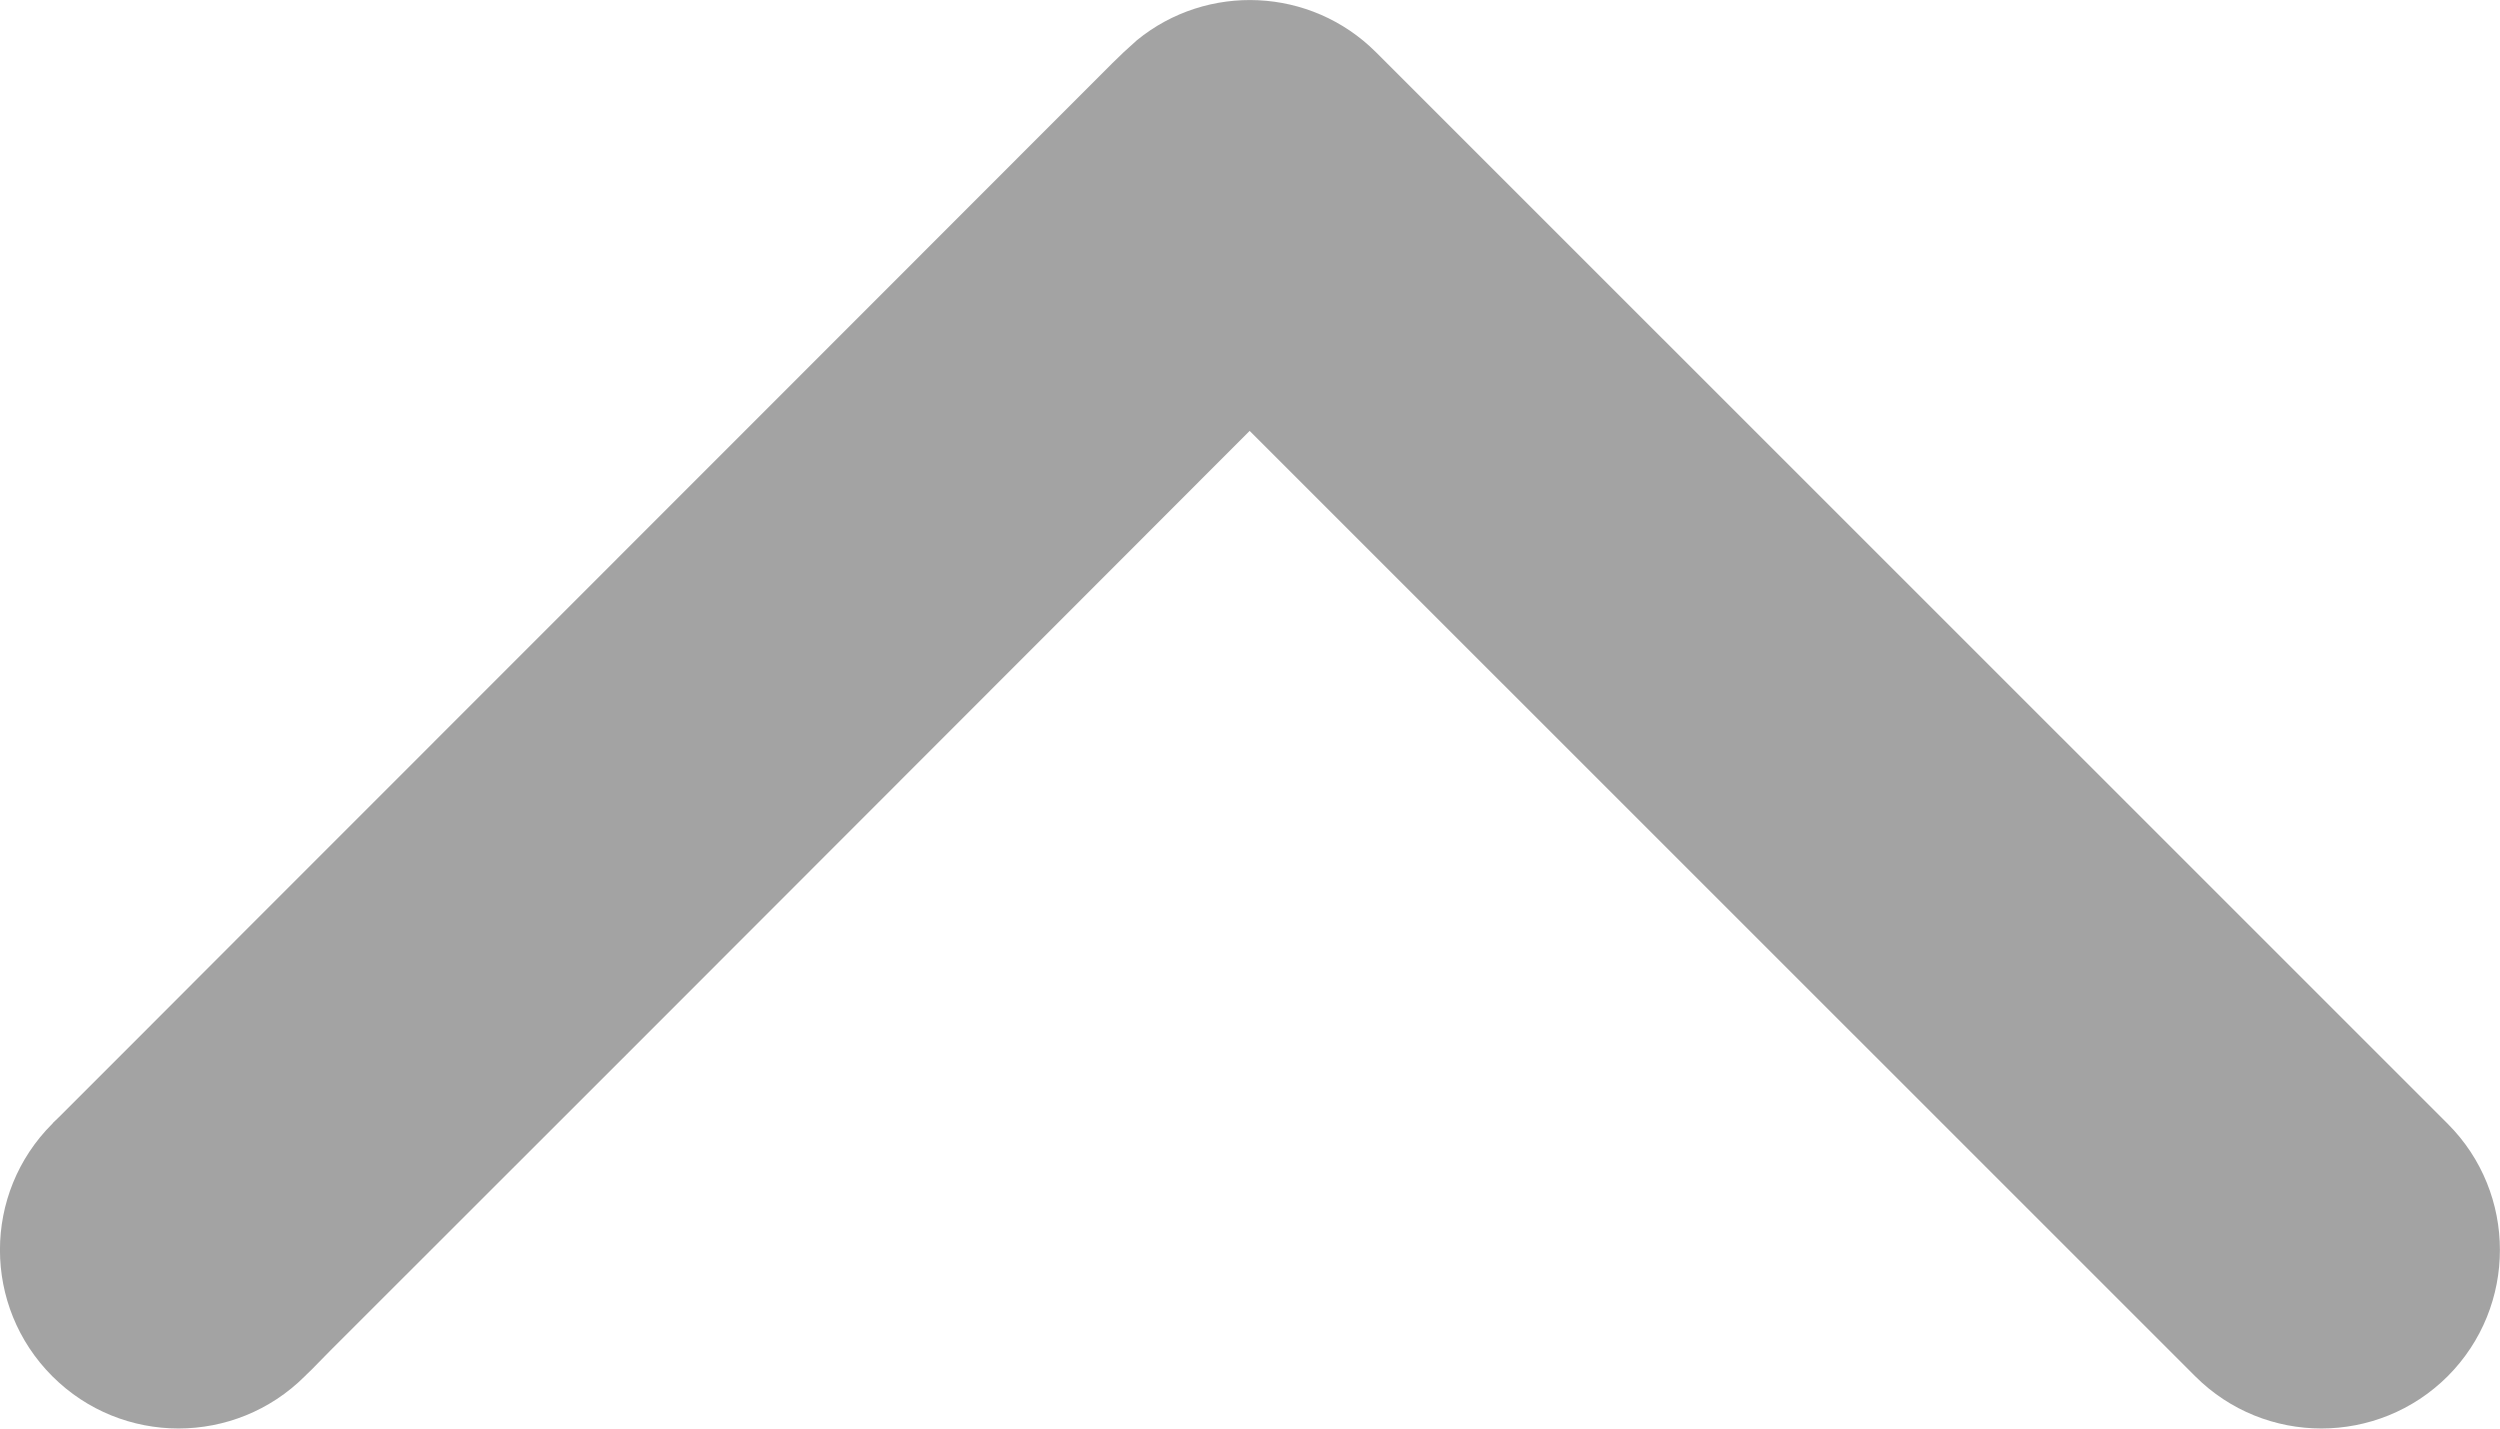
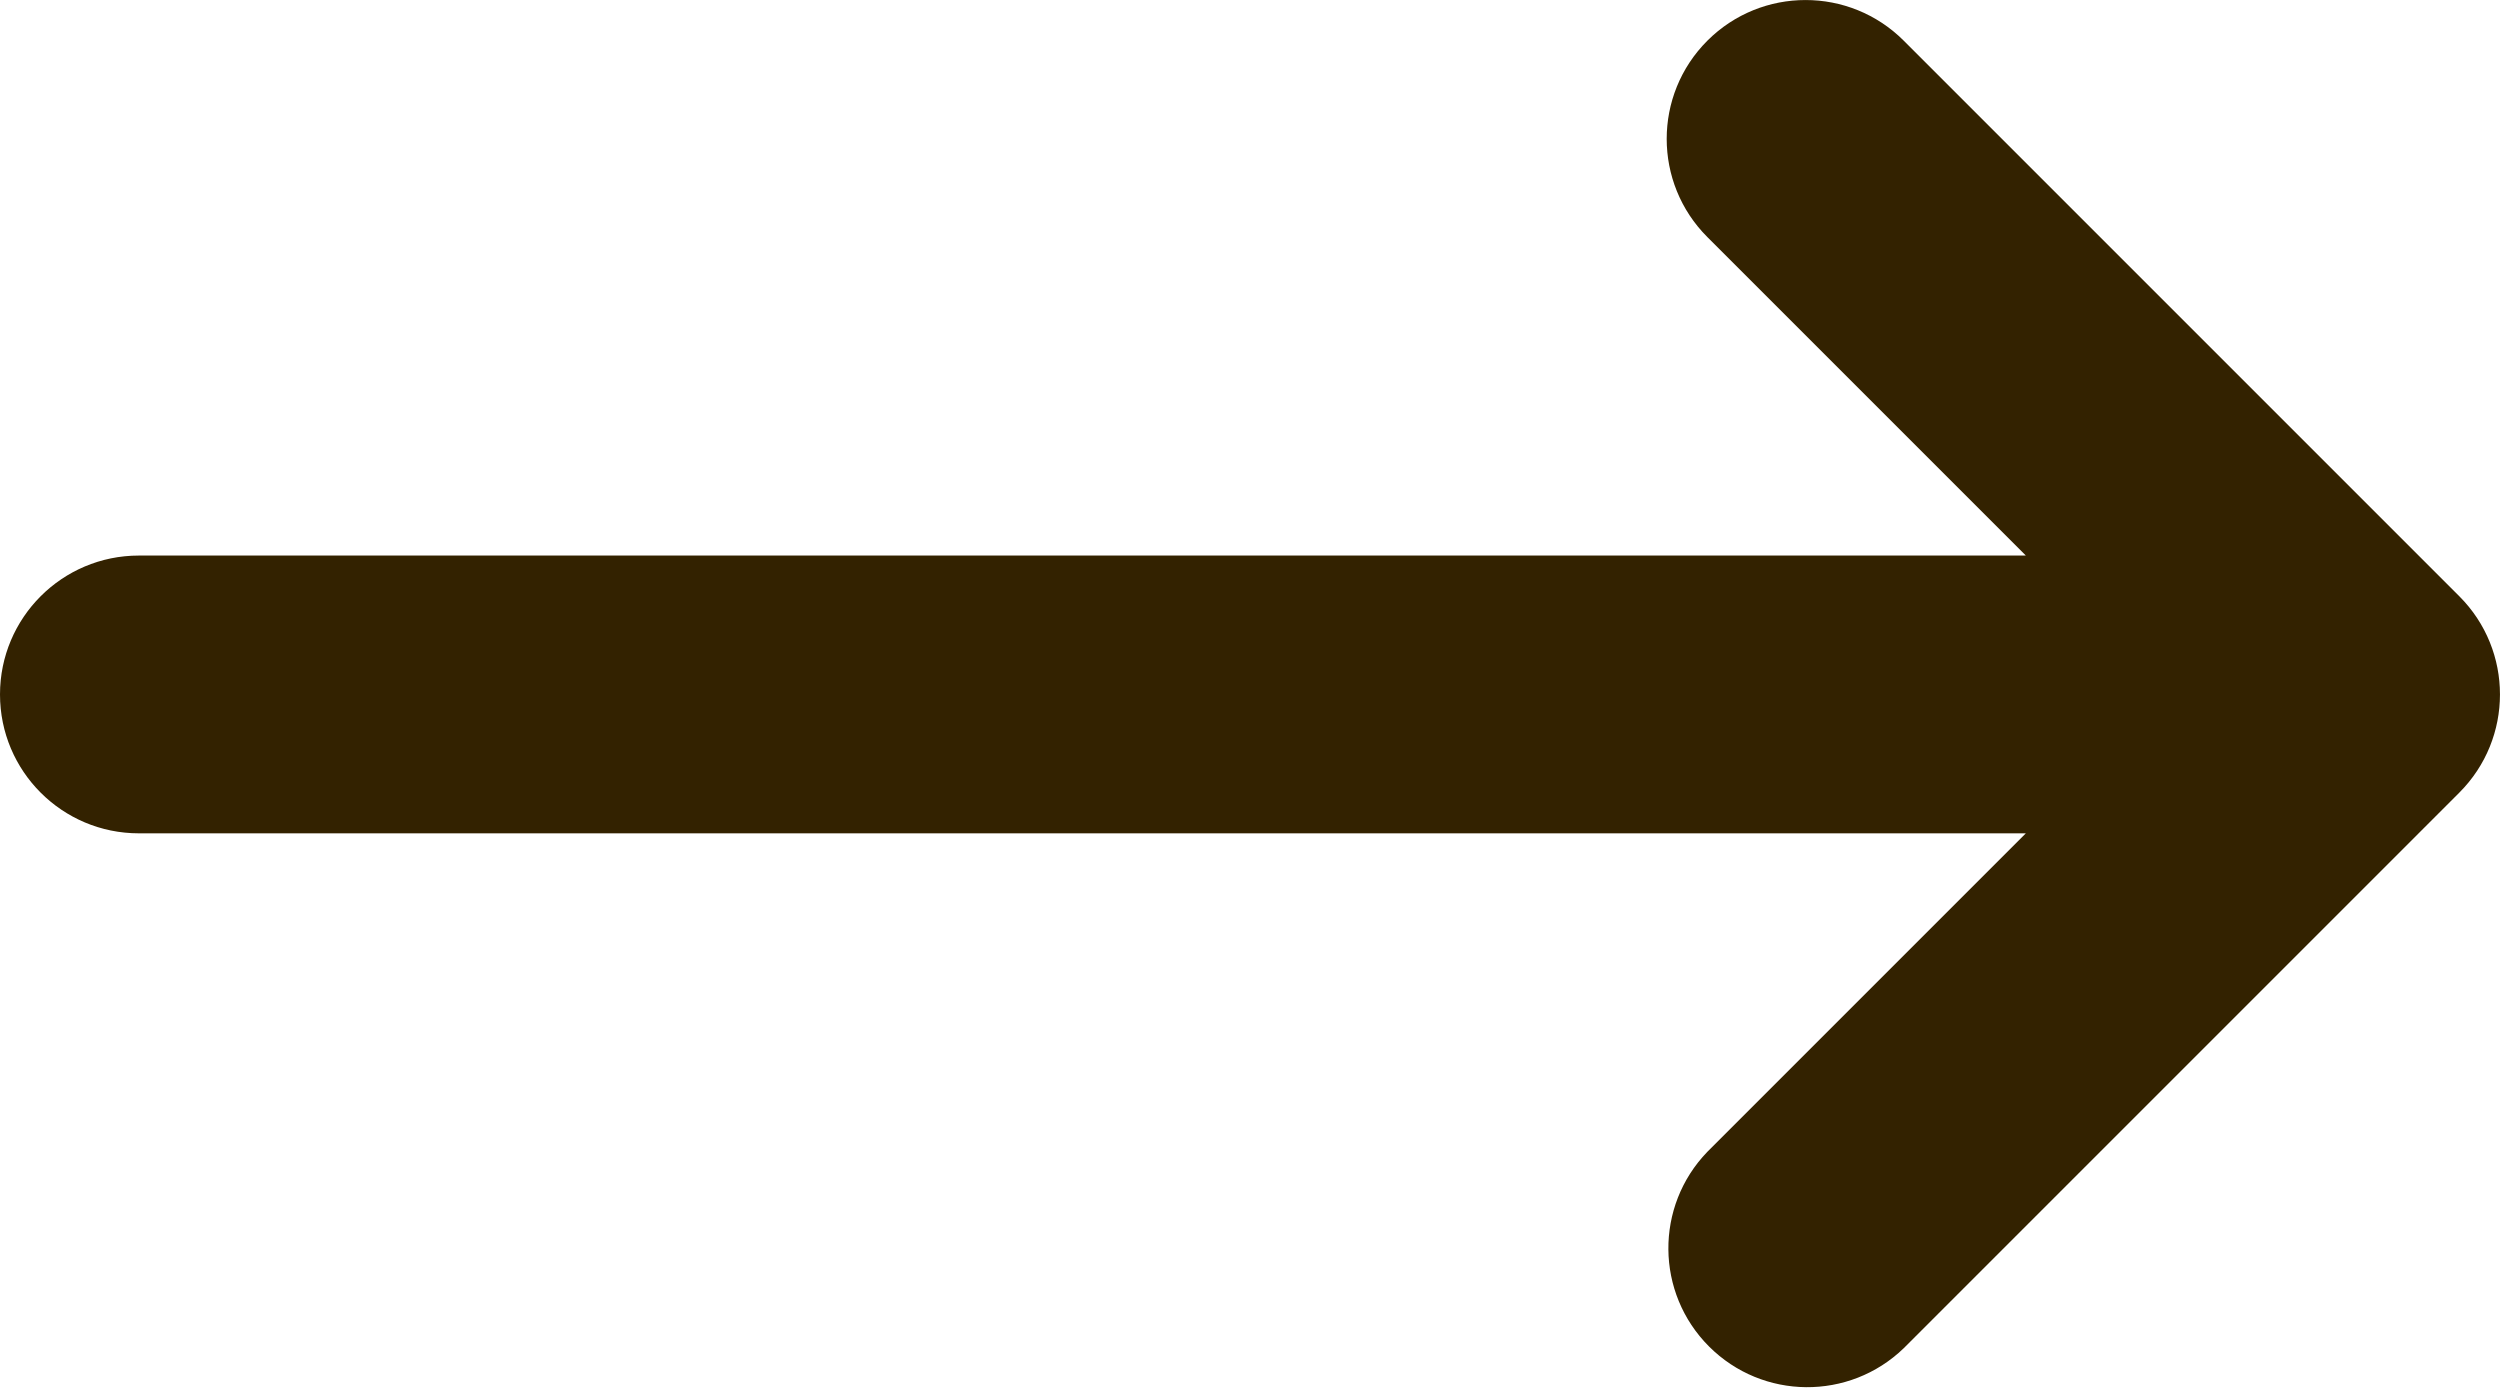
- <svg xmlns="http://www.w3.org/2000/svg" width="14" height="8" viewBox="0 0 14 8" fill="none">
-   <path d="M6.367 0.225C6.76 -0.096 7.34 -0.073 7.706 0.293L13.707 6.293C14.097 6.683 14.097 7.316 13.707 7.707C13.316 8.097 12.683 8.097 12.293 7.707L6.998 2.413L6.205 3.207C5.605 3.807 4.481 4.932 3.507 5.907L1.851 7.562C1.805 7.609 1.769 7.645 1.745 7.67C1.733 7.682 1.723 7.691 1.717 7.697L1.707 7.707C1.316 8.097 0.683 8.097 0.293 7.707C-0.098 7.316 -0.098 6.683 0.293 6.293L0.295 6.291C0.296 6.289 0.298 6.286 0.302 6.283C0.308 6.277 0.318 6.268 0.33 6.256L0.827 5.759C1.155 5.431 1.604 4.98 2.092 4.493C3.066 3.518 4.191 2.393 4.791 1.793L6.229 0.354L6.292 0.293L6.367 0.225Z" fill="#A3A3A3" />
+ <svg xmlns="http://www.w3.org/2000/svg" width="18" height="10" fill="none">
+   <path fill-rule="evenodd" clip-rule="evenodd" d="M12.293.293a1 1 0 0 1 1.414 0l4 4a1 1 0 0 1 0 1.414l-4 4a1 1 0 0 1-1.414-1.414L14.586 6H1a1 1 0 0 1 0-2h13.586l-2.293-2.293a1 1 0 0 1 0-1.414Z" fill="#320" />
</svg>
